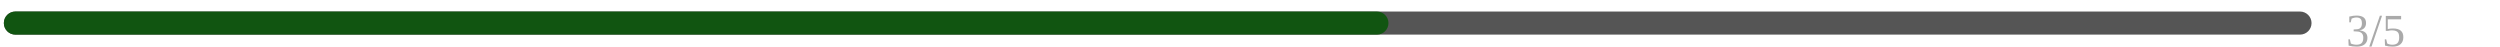
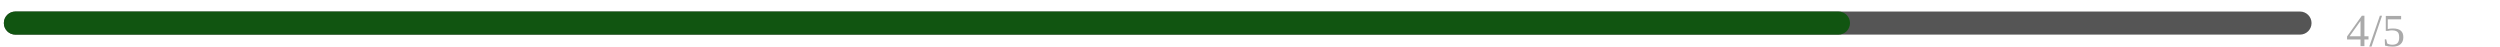
<svg xmlns="http://www.w3.org/2000/svg" width="650" height="12">
  <rect width="600" height="6" x="1" y="3" rx="3" ry="3" fill="#555" />
-   <text x="610" y="12" textLength="30" fill="#AAA" lengthAdjust="">3/5</text>
-   <rect width="360" height="6" x="1" y="3" rx="3" ry="3" fill="#151" />
+   <text x="610" y="12" textLength="30" fill="#AAA" lengthAdjust="">4/5</text>
+   <rect width="480" height="6" x="1" y="3" rx="3" ry="3" fill="#151" />
</svg>
